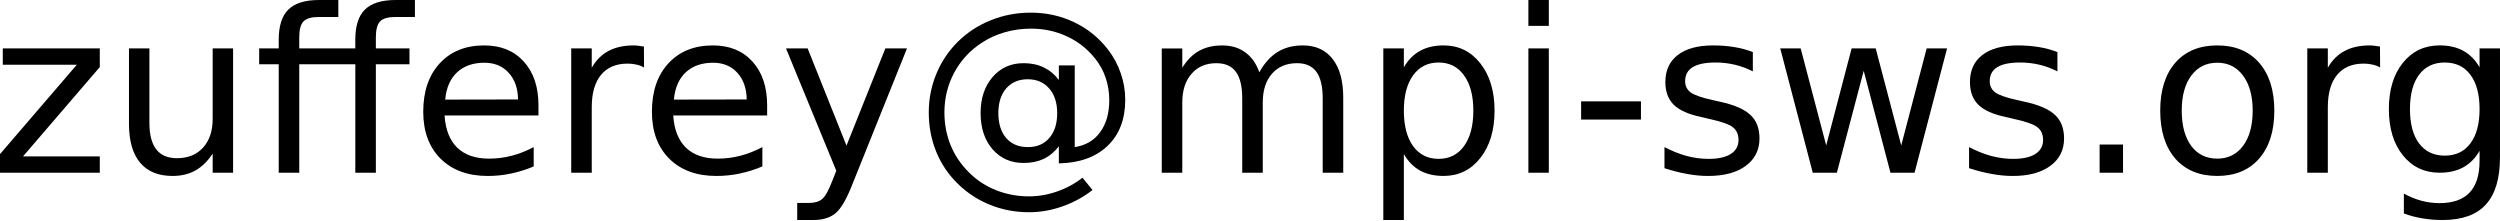
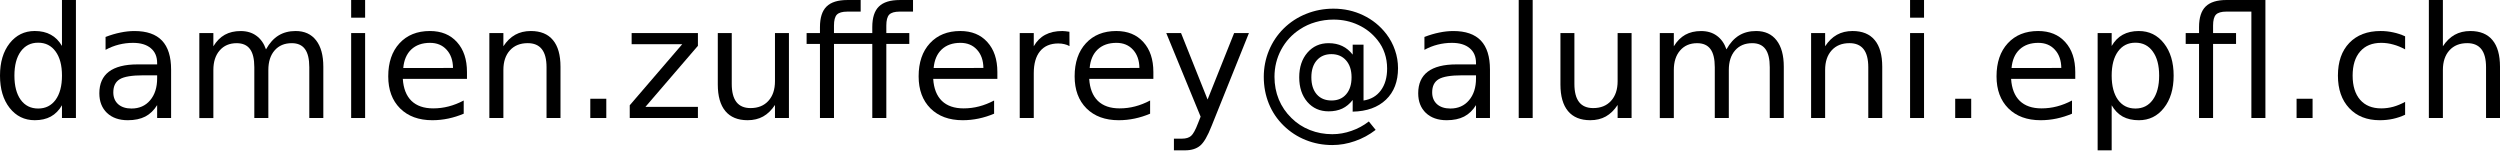
- <svg xmlns="http://www.w3.org/2000/svg" width="54.313mm" height="4.78mm" viewBox="0 0 192.449 16.936" id="svg2" version="1.1">
+ <svg xmlns="http://www.w3.org/2000/svg" width="68.134mm" height="4.097mm" viewBox="0 0 241.421 14.517" id="svg2" version="1.1">
  <defs id="defs4" />
-   <g id="layer1" transform="translate(0,-1035.426)">
+   <g id="layer1" transform="translate(-0.8410302,-1037.053)">
    <g style="font-style:normal;font-weight:normal;font-size:17.5px;line-height:125%;font-family:sans-serif;letter-spacing:0px;word-spacing:0px;fill:#000000;fill-opacity:1;stroke:none;stroke-width:1px;stroke-linecap:butt;stroke-linejoin:miter;stroke-opacity:1" id="text3336">
-       <path d="m 0.214,1039.152 7.468,0 0,1.436 -5.913,6.879 5.913,0 0,1.256 -7.682,0 0,-1.435 5.913,-6.879 -5.699,0 0,-1.256 z" id="path3341" />
-       <path d="m 9.929,1044.945 0,-5.793 1.572,0 0,5.734 q 0,1.359 0.53,2.042 0.53,0.675 1.589,0.675 1.273,0 2.008,-0.812 0.743,-0.812 0.743,-2.213 l 0,-5.426 1.572,0 0,9.57 -1.572,0 0,-1.47 q -0.573,0.872 -1.333,1.299 -0.752,0.419 -1.752,0.419 -1.649,0 -2.504,-1.025 -0.854,-1.025 -0.854,-2.999 z m 3.956,-6.024 0,0 z" id="path3343" />
-       <path d="m 31.941,1035.426 0,1.307 -1.504,0 q -0.846,0 -1.179,0.342 -0.325,0.342 -0.325,1.23 l 0,0.846 2.589,0 0,1.222 -2.589,0 0,8.348 -1.581,0 0,-8.348 -4.315,0 0,8.348 -1.581,0 0,-8.348 -1.504,0 0,-1.222 1.504,0 0,-0.666 q 0,-1.598 0.743,-2.324 0.743,-0.735 2.358,-0.735 l 1.487,0 0,1.307 -1.504,0 q -0.846,0 -1.179,0.342 -0.325,0.342 -0.325,1.23 l 0,0.846 4.315,0 0,-0.666 q 0,-1.598 0.743,-2.324 0.743,-0.735 2.358,-0.735 l 1.487,0 z" id="path3345" />
-       <path d="m 41.451,1043.544 0,0.769 -7.229,0 q 0.103,1.623 0.974,2.478 0.88,0.846 2.444,0.846 0.906,0 1.752,-0.222 0.854,-0.222 1.692,-0.666 l 0,1.487 q -0.846,0.359 -1.735,0.547 -0.889,0.188 -1.803,0.188 -2.29,0 -3.632,-1.333 -1.333,-1.333 -1.333,-3.606 0,-2.35 1.265,-3.726 1.273,-1.384 3.427,-1.384 1.931,0 3.051,1.248 1.128,1.239 1.128,3.375 z m -1.572,-0.461 q -0.017,-1.29 -0.726,-2.059 -0.701,-0.769 -1.863,-0.769 -1.316,0 -2.111,0.743 -0.786,0.743 -0.906,2.094 l 5.605,-0.01 z" id="path3347" />
-       <path d="m 49.578,1040.621 q -0.265,-0.154 -0.581,-0.222 -0.308,-0.077 -0.684,-0.077 -1.333,0 -2.051,0.872 -0.709,0.863 -0.709,2.486 l 0,5.042 -1.581,0 0,-9.57 1.581,0 0,1.487 q 0.496,-0.872 1.29,-1.29 0.795,-0.427 1.931,-0.427 0.162,0 0.359,0.026 0.197,0.017 0.436,0.06 l 0.009,1.615 z" id="path3349" />
-       <path d="m 59.054,1043.544 0,0.769 -7.229,0 q 0.103,1.623 0.974,2.478 0.88,0.846 2.444,0.846 0.906,0 1.752,-0.222 0.854,-0.222 1.692,-0.666 l 0,1.487 q -0.846,0.359 -1.735,0.547 -0.889,0.188 -1.803,0.188 -2.29,0 -3.632,-1.333 -1.333,-1.333 -1.333,-3.606 0,-2.35 1.265,-3.726 1.273,-1.384 3.427,-1.384 1.931,0 3.051,1.248 1.128,1.239 1.128,3.375 z m -1.572,-0.461 q -0.017,-1.29 -0.726,-2.059 -0.701,-0.769 -1.863,-0.769 -1.316,0 -2.111,0.743 -0.786,0.743 -0.906,2.094 l 5.605,-0.01 z" id="path3351" />
-       <path d="m 65.616,1049.611 q -0.667,1.709 -1.299,2.23 -0.632,0.521 -1.692,0.521 l -1.256,0 0,-1.316 0.923,0 q 0.649,0 1.008,-0.308 0.359,-0.308 0.795,-1.453 l 0.282,-0.718 -3.871,-9.416 1.666,0 2.991,7.485 2.991,-7.485 1.666,0 -4.204,10.459 z" id="path3353" />
-       <path d="m 76.853,1044.133 q 0,1.222 0.607,1.923 0.607,0.692 1.666,0.692 1.051,0 1.649,-0.701 0.607,-0.701 0.607,-1.914 0,-1.196 -0.615,-1.897 -0.615,-0.709 -1.658,-0.709 -1.034,0 -1.649,0.701 -0.607,0.701 -0.607,1.905 z m 4.657,2.555 q -0.513,0.658 -1.179,0.974 -0.658,0.308 -1.538,0.308 -1.47,0 -2.393,-1.06 -0.914,-1.068 -0.914,-2.777 0,-1.709 0.923,-2.777 0.923,-1.068 2.384,-1.068 0.88,0 1.547,0.325 0.667,0.316 1.171,0.966 l 0,-1.119 1.222,0 0,6.289 q 1.248,-0.188 1.948,-1.137 0.709,-0.957 0.709,-2.47 0,-0.914 -0.273,-1.718 -0.265,-0.803 -0.812,-1.487 -0.889,-1.119 -2.17,-1.709 -1.273,-0.598 -2.777,-0.598 -1.051,0 -2.017,0.282 -0.966,0.274 -1.786,0.82 -1.342,0.872 -2.102,2.29 -0.752,1.41 -0.752,3.059 0,1.359 0.487,2.546 0.496,1.188 1.427,2.094 0.897,0.889 2.076,1.35 1.179,0.47 2.521,0.47 1.102,0 2.162,-0.376 1.068,-0.367 1.957,-1.06 l 0.769,0.949 q -1.068,0.829 -2.333,1.265 -1.256,0.444 -2.555,0.444 -1.581,0 -2.982,-0.564 -1.401,-0.555 -2.495,-1.624 -1.094,-1.068 -1.666,-2.469 -0.573,-1.41 -0.573,-3.025 0,-1.555 0.581,-2.965 0.581,-1.41 1.658,-2.478 1.102,-1.085 2.546,-1.658 1.444,-0.581 3.059,-0.581 1.812,0 3.358,0.743 1.555,0.743 2.606,2.111 0.641,0.837 0.974,1.82 0.342,0.983 0.342,2.034 0,2.247 -1.359,3.546 -1.359,1.299 -3.751,1.35 l 0,-1.316 z" id="path3355" />
-       <path d="m 96.942,1040.989 q 0.59,-1.06 1.41,-1.564 0.82,-0.504 1.931,-0.504 1.495,0 2.307,1.051 0.812,1.042 0.812,2.974 l 0,5.776 -1.581,0 0,-5.725 q 0,-1.376 -0.487,-2.042 -0.487,-0.666 -1.487,-0.666 -1.222,0 -1.931,0.812 -0.709,0.812 -0.709,2.213 l 0,5.409 -1.581,0 0,-5.725 q 0,-1.384 -0.487,-2.042 -0.487,-0.666 -1.504,-0.666 -1.205,0 -1.914,0.82 -0.709,0.812 -0.709,2.205 l 0,5.409 -1.581,0 0,-9.57 1.581,0 0,1.487 q 0.538,-0.88 1.29,-1.299 0.752,-0.419 1.786,-0.419 1.042,0 1.769,0.53 0.735,0.53 1.085,1.538 z" id="path3357" />
-       <path d="m 108.068,1047.286 0,5.076 -1.581,0 0,-13.21 1.581,0 0,1.453 q 0.496,-0.855 1.248,-1.265 0.76,-0.419 1.812,-0.419 1.743,0 2.828,1.384 1.094,1.384 1.094,3.64 0,2.256 -1.094,3.64 -1.085,1.384 -2.828,1.384 -1.051,0 -1.812,-0.41 -0.752,-0.419 -1.248,-1.273 z m 5.349,-3.341 q 0,-1.735 -0.718,-2.717 -0.709,-0.991 -1.957,-0.991 -1.248,0 -1.965,0.991 -0.709,0.983 -0.709,2.717 0,1.735 0.709,2.726 0.718,0.983 1.965,0.983 1.248,0 1.957,-0.983 0.718,-0.991 0.718,-2.726 z" id="path3359" />
-       <path d="m 117.655,1039.152 1.572,0 0,9.57 -1.572,0 0,-9.57 z m 0,-3.726 1.572,0 0,1.991 -1.572,0 0,-1.991 z" id="path3361" />
-       <path d="m 121.714,1043.228 4.606,0 0,1.401 -4.606,0 0,-1.401 z" id="path3363" />
-       <path d="m 134.933,1039.434 0,1.487 q -0.666,-0.342 -1.384,-0.513 -0.718,-0.171 -1.487,-0.171 -1.171,0 -1.76,0.359 -0.581,0.359 -0.581,1.077 0,0.547 0.419,0.863 0.419,0.308 1.683,0.59 l 0.538,0.12 q 1.675,0.359 2.375,1.017 0.709,0.649 0.709,1.82 0,1.333 -1.06,2.111 -1.051,0.777 -2.897,0.777 -0.769,0 -1.606,-0.154 -0.829,-0.145 -1.752,-0.444 l 0,-1.623 q 0.872,0.453 1.718,0.684 0.846,0.222 1.675,0.222 1.111,0 1.709,-0.376 0.598,-0.385 0.598,-1.077 0,-0.641 -0.436,-0.983 -0.427,-0.342 -1.888,-0.658 l -0.547,-0.128 q -1.461,-0.308 -2.111,-0.94 -0.649,-0.641 -0.649,-1.752 0,-1.35 0.957,-2.085 0.957,-0.735 2.717,-0.735 0.872,0 1.641,0.128 0.769,0.128 1.418,0.385 z" id="path3365" />
-       <path d="m 137.043,1039.152 1.572,0 1.965,7.468 1.957,-7.468 1.854,0 1.965,7.468 1.957,-7.468 1.572,0 -2.504,9.57 -1.854,0 -2.059,-7.844 -2.068,7.844 -1.854,0 -2.504,-9.57 z" id="path3367" />
-       <path d="m 158.38,1039.434 0,1.487 q -0.667,-0.342 -1.384,-0.513 -0.718,-0.171 -1.487,-0.171 -1.171,0 -1.76,0.359 -0.581,0.359 -0.581,1.077 0,0.547 0.419,0.863 0.419,0.308 1.683,0.59 l 0.538,0.12 q 1.675,0.359 2.375,1.017 0.709,0.649 0.709,1.82 0,1.333 -1.06,2.111 -1.051,0.777 -2.897,0.777 -0.769,0 -1.606,-0.154 -0.829,-0.145 -1.752,-0.444 l 0,-1.623 q 0.872,0.453 1.718,0.684 0.846,0.222 1.675,0.222 1.111,0 1.709,-0.376 0.598,-0.385 0.598,-1.077 0,-0.641 -0.436,-0.983 -0.427,-0.342 -1.888,-0.658 l -0.547,-0.128 q -1.461,-0.308 -2.111,-0.94 -0.649,-0.641 -0.649,-1.752 0,-1.35 0.957,-2.085 0.957,-0.735 2.717,-0.735 0.872,0 1.641,0.128 0.769,0.128 1.418,0.385 z" id="path3369" />
-       <path d="m 161.627,1046.552 1.803,0 0,2.17 -1.803,0 0,-2.17 z" id="path3371" />
-       <path d="m 170.685,1040.254 q -1.265,0 -2,0.991 -0.735,0.983 -0.735,2.7 0,1.718 0.726,2.709 0.735,0.983 2.008,0.983 1.256,0 1.991,-0.991 0.735,-0.991 0.735,-2.7 0,-1.7 -0.735,-2.692 -0.735,-1 -1.991,-1 z m 0,-1.333 q 2.051,0 3.221,1.333 1.171,1.333 1.171,3.691 0,2.35 -1.171,3.691 -1.171,1.333 -3.221,1.333 -2.059,0 -3.23,-1.333 -1.162,-1.341 -1.162,-3.691 0,-2.358 1.162,-3.691 1.171,-1.333 3.23,-1.333 z" id="path3373" />
-       <path d="m 183.22,1040.621 q -0.265,-0.154 -0.581,-0.222 -0.308,-0.077 -0.684,-0.077 -1.333,0 -2.051,0.872 -0.709,0.863 -0.709,2.486 l 0,5.042 -1.581,0 0,-9.57 1.581,0 0,1.487 q 0.496,-0.872 1.29,-1.29 0.795,-0.427 1.931,-0.427 0.162,0 0.359,0.026 0.197,0.017 0.436,0.06 l 0.009,1.615 z" id="path3375" />
-       <path d="m 190.876,1043.826 q 0,-1.709 -0.709,-2.649 -0.701,-0.94 -1.974,-0.94 -1.265,0 -1.974,0.94 -0.701,0.94 -0.701,2.649 0,1.7 0.701,2.64 0.709,0.94 1.974,0.94 1.273,0 1.974,-0.94 0.709,-0.94 0.709,-2.64 z m 1.572,3.708 q 0,2.444 -1.085,3.632 -1.085,1.196 -3.324,1.196 -0.829,0 -1.564,-0.128 -0.735,-0.12 -1.427,-0.376 l 0,-1.53 q 0.692,0.376 1.367,0.555 0.675,0.179 1.376,0.179 1.547,0 2.316,-0.812 0.769,-0.803 0.769,-2.435 l 0,-0.778 q -0.487,0.846 -1.248,1.265 -0.76,0.419 -1.82,0.419 -1.76,0 -2.837,-1.341 -1.077,-1.342 -1.077,-3.555 0,-2.222 1.077,-3.563 1.077,-1.342 2.837,-1.342 1.06,0 1.82,0.419 0.76,0.419 1.248,1.265 l 0,-1.453 1.572,0 0,8.383 z" id="path3377" />
+       <path d="m 6.825,1041.491 v -4.439 h 1.348 v 11.396 H 6.825 v -1.23 q -0.425,0.732 -1.077,1.091 -0.645,0.352 -1.553,0.352 -1.487,0 -2.424,-1.187 -0.93,-1.187 -0.93,-3.12 0,-1.934 0.93,-3.12 0.938,-1.187 2.424,-1.187 0.908,0 1.553,0.359 0.652,0.352 1.077,1.084 z m -4.592,2.864 q 0,1.487 0.608,2.336 0.615,0.842 1.685,0.842 1.069,0 1.685,-0.842 0.615,-0.85 0.615,-2.336 0,-1.487 -0.615,-2.329 -0.615,-0.85 -1.685,-0.85 -1.069,0 -1.685,0.85 -0.608,0.842 -0.608,2.329 z" style="font-size:15px;line-height:1.25;font-family:sans-serif;-inkscape-font-specification:sans-serif;stroke-width:0.938px" id="path18641" />
+       <path d="m 14.676,1044.326 q -1.633,0 -2.263,0.373 -0.63,0.373 -0.63,1.274 0,0.718 0.469,1.143 0.476,0.417 1.289,0.417 1.121,0 1.794,-0.791 0.681,-0.798 0.681,-2.117 v -0.3 z m 2.688,-0.557 v 4.68 h -1.348 v -1.245 q -0.461,0.747 -1.15,1.106 -0.688,0.352 -1.685,0.352 -1.26,0 -2.007,-0.703 -0.74,-0.711 -0.74,-1.897 0,-1.384 0.923,-2.087 0.93,-0.703 2.769,-0.703 h 1.89 v -0.132 q 0,-0.93 -0.615,-1.435 -0.608,-0.513 -1.714,-0.513 -0.703,0 -1.37,0.169 -0.667,0.168 -1.282,0.505 v -1.245 q 0.74,-0.286 1.436,-0.425 0.696,-0.146 1.355,-0.146 1.78,0 2.659,0.923 0.879,0.923 0.879,2.798 z" style="font-size:15px;line-height:1.25;font-family:sans-serif;-inkscape-font-specification:sans-serif;stroke-width:0.938px" id="path18643" />
+       <path d="m 26.527,1041.821 q 0.505,-0.908 1.208,-1.34 0.703,-0.432 1.655,-0.432 1.282,0 1.978,0.901 0.696,0.894 0.696,2.549 v 4.951 h -1.355 v -4.907 q 0,-1.179 -0.417,-1.75 -0.417,-0.571 -1.274,-0.571 -1.047,0 -1.655,0.696 -0.608,0.696 -0.608,1.897 v 4.636 h -1.355 v -4.907 q 0,-1.187 -0.417,-1.75 -0.417,-0.571 -1.289,-0.571 -1.033,0 -1.641,0.703 -0.608,0.696 -0.608,1.89 v 4.636 h -1.355 v -8.203 h 1.355 v 1.274 q 0.461,-0.754 1.106,-1.113 0.645,-0.359 1.531,-0.359 0.894,0 1.516,0.454 0.63,0.454 0.93,1.318 z" style="font-size:15px;line-height:1.25;font-family:sans-serif;-inkscape-font-specification:sans-serif;stroke-width:0.938px" id="path18645" />
+       <path d="m 34.752,1040.246 h 1.348 v 8.203 h -1.348 z m 0,-3.193 h 1.348 v 1.707 h -1.348 z" style="font-size:15px;line-height:1.25;font-family:sans-serif;-inkscape-font-specification:sans-serif;stroke-width:0.938px" id="path18647" />
+       <path d="m 45.936,1044.011 v 0.659 h -6.196 q 0.088,1.392 0.835,2.124 0.754,0.725 2.095,0.725 0.776,0 1.501,-0.19 0.732,-0.19 1.45,-0.571 v 1.274 q -0.725,0.308 -1.487,0.469 -0.762,0.161 -1.545,0.161 -1.963,0 -3.113,-1.143 -1.143,-1.143 -1.143,-3.091 0,-2.014 1.084,-3.193 1.091,-1.187 2.937,-1.187 1.655,0 2.615,1.069 0.967,1.062 0.967,2.893 z m -1.348,-0.396 q -0.015,-1.106 -0.623,-1.765 -0.601,-0.659 -1.597,-0.659 -1.128,0 -1.809,0.637 -0.674,0.637 -0.776,1.794 z" style="font-size:15px;line-height:1.25;font-family:sans-serif;-inkscape-font-specification:sans-serif;stroke-width:0.938px" id="path18649" />
+       <path d="m 54.967,1043.498 v 4.951 h -1.348 v -4.907 q 0,-1.165 -0.454,-1.743 -0.454,-0.579 -1.362,-0.579 -1.091,0 -1.721,0.696 -0.63,0.696 -0.63,1.897 v 4.636 h -1.355 v -8.203 h 1.355 v 1.274 q 0.483,-0.74 1.135,-1.106 0.659,-0.366 1.516,-0.366 1.414,0 2.139,0.879 0.725,0.872 0.725,2.571 z" style="font-size:15px;line-height:1.25;font-family:sans-serif;-inkscape-font-specification:sans-serif;stroke-width:0.938px" id="path18651" />
+       <path d="m 57.845,1046.589 h 1.545 v 1.86 h -1.545 z" style="font-size:15px;line-height:1.25;font-family:sans-serif;-inkscape-font-specification:sans-serif;stroke-width:0.938px" id="path18653" />
+       <path d="m 61.837,1040.246 h 6.401 v 1.23 l -5.068,5.896 h 5.068 v 1.077 h -6.584 v -1.23 l 5.068,-5.896 h -4.885 z" style="font-size:15px;line-height:1.25;font-family:sans-serif;-inkscape-font-specification:sans-serif;stroke-width:0.938px" id="path18655" />
+       <path d="m 70.157,1045.212 v -4.966 h 1.348 v 4.915 q 0,1.165 0.454,1.75 0.454,0.579 1.362,0.579 1.091,0 1.721,-0.696 0.637,-0.696 0.637,-1.897 v -4.651 h 1.348 v 8.203 h -1.348 v -1.26 q -0.491,0.747 -1.143,1.113 -0.645,0.359 -1.501,0.359 -1.414,0 -2.146,-0.879 -0.732,-0.879 -0.732,-2.571 z m 3.391,-5.164 z" style="font-size:15px;line-height:1.25;font-family:sans-serif;-inkscape-font-specification:sans-serif;stroke-width:0.938px" id="path18657" />
+       <path d="m 89.01,1037.053 v 1.121 h -1.289 q -0.725,0 -1.011,0.293 -0.278,0.293 -0.278,1.055 v 0.725 h 2.219 v 1.047 h -2.219 v 7.156 H 85.077 v -7.156 h -3.699 v 7.156 h -1.355 v -7.156 h -1.289 v -1.047 h 1.289 v -0.571 q 0,-1.37 0.637,-1.992 0.637,-0.63 2.021,-0.63 h 1.274 v 1.121 h -1.289 q -0.725,0 -1.011,0.293 -0.278,0.293 -0.278,1.055 v 0.725 h 3.699 v -0.571 q 0,-1.37 0.637,-1.992 0.637,-0.63 2.021,-0.63 z" style="font-size:15px;line-height:1.25;font-family:sans-serif;-inkscape-font-specification:sans-serif;stroke-width:0.938px" id="path18659" />
+       <path d="m 97.155,1044.011 v 0.659 h -6.196 q 0.088,1.392 0.835,2.124 0.754,0.725 2.095,0.725 0.776,0 1.501,-0.19 0.732,-0.19 1.45,-0.571 v 1.274 q -0.725,0.308 -1.487,0.469 -0.762,0.161 -1.545,0.161 -1.963,0 -3.113,-1.143 -1.143,-1.143 -1.143,-3.091 0,-2.014 1.084,-3.193 1.091,-1.187 2.937,-1.187 1.655,0 2.615,1.069 0.967,1.062 0.967,2.893 z m -1.348,-0.396 q -0.015,-1.106 -0.623,-1.765 -0.601,-0.659 -1.597,-0.659 -1.128,0 -1.809,0.637 -0.674,0.637 -0.776,1.794 z" style="font-size:15px;line-height:1.25;font-family:sans-serif;-inkscape-font-specification:sans-serif;stroke-width:0.938px" id="path18661" />
+       <path d="m 104.12,1041.506 q -0.227,-0.132 -0.498,-0.19 -0.264,-0.066 -0.586,-0.066 -1.143,0 -1.758,0.747 -0.608,0.74 -0.608,2.131 v 4.321 h -1.355 v -8.203 h 1.355 v 1.274 q 0.425,-0.747 1.106,-1.106 0.681,-0.366 1.655,-0.366 0.139,0 0.308,0.022 0.168,0.015 0.374,0.051 z" style="font-size:15px;line-height:1.25;font-family:sans-serif;-inkscape-font-specification:sans-serif;stroke-width:0.938px" id="path18663" />
+       <path d="m 112.22,1044.011 v 0.659 h -6.196 q 0.088,1.392 0.835,2.124 0.754,0.725 2.095,0.725 0.776,0 1.501,-0.19 0.732,-0.19 1.45,-0.571 v 1.274 q -0.725,0.308 -1.487,0.469 -0.762,0.161 -1.545,0.161 -1.963,0 -3.113,-1.143 -1.143,-1.143 -1.143,-3.091 0,-2.014 1.084,-3.193 1.091,-1.187 2.937,-1.187 1.655,0 2.615,1.069 0.967,1.062 0.967,2.893 z m -1.348,-0.396 q -0.015,-1.106 -0.623,-1.765 -0.601,-0.659 -1.597,-0.659 -1.128,0 -1.809,0.637 -0.674,0.637 -0.776,1.794 z" style="font-size:15px;line-height:1.25;font-family:sans-serif;-inkscape-font-specification:sans-serif;stroke-width:0.938px" id="path18665" />
+       <path d="m 117.845,1049.211 q -0.571,1.465 -1.113,1.912 -0.542,0.447 -1.45,0.447 h -1.077 v -1.128 h 0.791 q 0.557,0 0.864,-0.264 0.308,-0.264 0.681,-1.245 l 0.242,-0.615 -3.318,-8.071 h 1.428 l 2.563,6.416 2.563,-6.416 h 1.428 z" style="font-size:15px;line-height:1.25;font-family:sans-serif;-inkscape-font-specification:sans-serif;stroke-width:0.938px" id="path18667" />
+       <path d="m 127.477,1044.516 q 0,1.047 0.52,1.648 0.52,0.593 1.428,0.593 0.901,0 1.414,-0.601 0.52,-0.601 0.52,-1.641 0,-1.025 -0.527,-1.626 -0.527,-0.608 -1.421,-0.608 -0.886,0 -1.414,0.601 -0.52,0.601 -0.52,1.633 z m 3.992,2.19 q -0.439,0.564 -1.011,0.835 -0.564,0.264 -1.318,0.264 -1.26,0 -2.051,-0.908 -0.784,-0.916 -0.784,-2.38 0,-1.465 0.791,-2.38 0.791,-0.915 2.043,-0.915 0.754,0 1.326,0.278 0.571,0.271 1.003,0.828 v -0.959 h 1.047 v 5.391 q 1.069,-0.161 1.67,-0.974 0.608,-0.82 0.608,-2.117 0,-0.784 -0.234,-1.472 -0.227,-0.689 -0.696,-1.274 -0.762,-0.96 -1.86,-1.465 -1.091,-0.513 -2.38,-0.513 -0.901,0 -1.729,0.242 -0.828,0.234 -1.531,0.703 -1.15,0.747 -1.802,1.963 -0.645,1.208 -0.645,2.622 0,1.165 0.417,2.183 0.425,1.018 1.223,1.794 0.769,0.762 1.78,1.157 1.011,0.403 2.161,0.403 0.945,0 1.853,-0.322 0.916,-0.315 1.677,-0.908 l 0.659,0.813 q -0.916,0.71 -2,1.084 -1.077,0.381 -2.19,0.381 -1.355,0 -2.556,-0.483 -1.201,-0.476 -2.139,-1.392 -0.938,-0.915 -1.428,-2.117 -0.491,-1.208 -0.491,-2.593 0,-1.333 0.498,-2.542 0.498,-1.208 1.421,-2.124 0.945,-0.93 2.183,-1.421 1.238,-0.498 2.622,-0.498 1.553,0 2.878,0.637 1.333,0.637 2.234,1.809 0.549,0.718 0.835,1.56 0.293,0.842 0.293,1.743 0,1.926 -1.165,3.039 -1.165,1.113 -3.215,1.157 z" style="font-size:15px;line-height:1.25;font-family:sans-serif;-inkscape-font-specification:sans-serif;stroke-width:0.938px" id="path18669" />
+       <path d="m 142.037,1044.326 q -1.633,0 -2.263,0.373 -0.63,0.373 -0.63,1.274 0,0.718 0.469,1.143 0.476,0.417 1.289,0.417 1.121,0 1.794,-0.791 0.681,-0.798 0.681,-2.117 v -0.3 z m 2.688,-0.557 v 4.68 h -1.348 v -1.245 q -0.461,0.747 -1.15,1.106 -0.688,0.352 -1.685,0.352 -1.26,0 -2.007,-0.703 -0.74,-0.711 -0.74,-1.897 0,-1.384 0.923,-2.087 0.93,-0.703 2.769,-0.703 h 1.89 v -0.132 q 0,-0.93 -0.615,-1.435 -0.608,-0.513 -1.714,-0.513 -0.703,0 -1.37,0.169 -0.666,0.168 -1.282,0.505 v -1.245 q 0.74,-0.286 1.436,-0.425 0.696,-0.146 1.355,-0.146 1.78,0 2.659,0.923 0.879,0.923 0.879,2.798 z" style="font-size:15px;line-height:1.25;font-family:sans-serif;-inkscape-font-specification:sans-serif;stroke-width:0.938px" id="path18671" />
+       <path d="m 147.501,1037.053 h 1.348 v 11.396 h -1.348 z" style="font-size:15px;line-height:1.25;font-family:sans-serif;-inkscape-font-specification:sans-serif;stroke-width:0.938px" id="path18673" />
+       <path d="m 151.53,1045.212 v -4.966 h 1.348 v 4.915 q 0,1.165 0.454,1.75 0.454,0.579 1.362,0.579 1.091,0 1.721,-0.696 0.637,-0.696 0.637,-1.897 v -4.651 h 1.348 v 8.203 h -1.348 v -1.26 q -0.491,0.747 -1.143,1.113 -0.645,0.359 -1.501,0.359 -1.414,0 -2.146,-0.879 -0.732,-0.879 -0.732,-2.571 z m 3.391,-5.164 z" style="font-size:15px;line-height:1.25;font-family:sans-serif;-inkscape-font-specification:sans-serif;stroke-width:0.938px" id="path18675" />
+       <path d="m 167.562,1041.821 q 0.505,-0.908 1.208,-1.34 0.703,-0.432 1.655,-0.432 1.282,0 1.978,0.901 0.696,0.894 0.696,2.549 v 4.951 h -1.355 v -4.907 q 0,-1.179 -0.417,-1.75 -0.417,-0.571 -1.274,-0.571 -1.047,0 -1.655,0.696 -0.608,0.696 -0.608,1.897 v 4.636 h -1.355 v -4.907 q 0,-1.187 -0.417,-1.75 -0.417,-0.571 -1.289,-0.571 -1.033,0 -1.641,0.703 -0.608,0.696 -0.608,1.89 v 4.636 h -1.355 v -8.203 h 1.355 v 1.274 q 0.461,-0.754 1.106,-1.113 0.645,-0.359 1.531,-0.359 0.894,0 1.516,0.454 0.63,0.454 0.93,1.318 z" style="font-size:15px;line-height:1.25;font-family:sans-serif;-inkscape-font-specification:sans-serif;stroke-width:0.938px" id="path18677" />
+       <path d="m 182.606,1043.498 v 4.951 h -1.348 v -4.907 q 0,-1.165 -0.454,-1.743 -0.454,-0.579 -1.362,-0.579 -1.091,0 -1.721,0.696 -0.63,0.696 -0.63,1.897 v 4.636 h -1.355 v -8.203 h 1.355 v 1.274 q 0.483,-0.74 1.135,-1.106 0.659,-0.366 1.516,-0.366 1.414,0 2.139,0.879 0.725,0.872 0.725,2.571 z" style="font-size:15px;line-height:1.25;font-family:sans-serif;-inkscape-font-specification:sans-serif;stroke-width:0.938px" id="path18679" />
+       <path d="m 185.294,1040.246 h 1.348 v 8.203 h -1.348 z m 0,-3.193 h 1.348 v 1.707 h -1.348 z" style="font-size:15px;line-height:1.25;font-family:sans-serif;-inkscape-font-specification:sans-serif;stroke-width:0.938px" id="path18681" />
+       <path d="m 189.652,1046.589 h 1.545 v 1.86 h -1.545 z" style="font-size:15px;line-height:1.25;font-family:sans-serif;-inkscape-font-specification:sans-serif;stroke-width:0.938px" id="path18683" />
+       <path d="m 201.246,1044.011 v 0.659 h -6.196 q 0.088,1.392 0.835,2.124 0.754,0.725 2.095,0.725 0.776,0 1.501,-0.19 0.732,-0.19 1.45,-0.571 v 1.274 q -0.725,0.308 -1.487,0.469 -0.762,0.161 -1.545,0.161 -1.963,0 -3.113,-1.143 -1.143,-1.143 -1.143,-3.091 0,-2.014 1.084,-3.193 1.091,-1.187 2.937,-1.187 1.655,0 2.615,1.069 0.967,1.062 0.967,2.893 z m -1.348,-0.396 q -0.015,-1.106 -0.623,-1.765 -0.601,-0.659 -1.597,-0.659 -1.128,0 -1.809,0.637 -0.674,0.637 -0.776,1.794 z" style="font-size:15px;line-height:1.25;font-family:sans-serif;-inkscape-font-specification:sans-serif;stroke-width:0.938px" id="path18685" />
+       <path d="m 204.762,1047.219 v 4.351 h -1.355 v -11.323 h 1.355 v 1.245 q 0.425,-0.732 1.069,-1.084 0.652,-0.359 1.553,-0.359 1.494,0 2.424,1.187 0.938,1.187 0.938,3.12 0,1.934 -0.938,3.12 -0.93,1.187 -2.424,1.187 -0.901,0 -1.553,-0.352 -0.645,-0.359 -1.069,-1.091 z m 4.585,-2.864 q 0,-1.487 -0.615,-2.329 -0.608,-0.85 -1.677,-0.85 -1.069,0 -1.685,0.85 -0.608,0.842 -0.608,2.329 0,1.487 0.608,2.336 0.615,0.842 1.685,0.842 1.069,0 1.677,-0.842 0.615,-0.85 0.615,-2.336 z" style="font-size:15px;line-height:1.25;font-family:sans-serif;-inkscape-font-specification:sans-serif;stroke-width:0.938px" id="path18687" />
+       <path d="m 215.858,1037.053 h 3.75 v 11.396 h -1.355 v -10.276 h -2.41 q -0.725,0 -1.011,0.293 -0.278,0.293 -0.278,1.055 v 0.725 h 2.219 v 1.047 h -2.219 v 7.156 h -1.355 v -7.156 h -1.289 v -1.047 h 1.289 v -0.571 q 0,-1.37 0.637,-1.992 0.637,-0.63 2.021,-0.63 z" style="font-size:15px;line-height:1.25;font-family:sans-serif;-inkscape-font-specification:sans-serif;stroke-width:0.938px" id="path18689" />
+       <path d="m 222.618,1046.589 h 1.545 v 1.86 h -1.545 z" style="font-size:15px;line-height:1.25;font-family:sans-serif;-inkscape-font-specification:sans-serif;stroke-width:0.938px" id="path18691" />
+       <path d="m 233.099,1040.561 v 1.26 q -0.571,-0.315 -1.15,-0.469 -0.571,-0.161 -1.157,-0.161 -1.311,0 -2.036,0.835 -0.725,0.828 -0.725,2.329 0,1.501 0.725,2.336 0.725,0.828 2.036,0.828 0.586,0 1.157,-0.154 0.579,-0.161 1.15,-0.476 v 1.245 q -0.564,0.264 -1.172,0.396 -0.601,0.132 -1.282,0.132 -1.853,0 -2.944,-1.165 -1.091,-1.165 -1.091,-3.142 0,-2.007 1.099,-3.157 1.106,-1.15 3.025,-1.15 0.623,0 1.216,0.132 0.593,0.124 1.15,0.381 z" style="font-size:15px;line-height:1.25;font-family:sans-serif;-inkscape-font-specification:sans-serif;stroke-width:0.938px" id="path18693" />
+       <path d="m 242.262,1043.498 v 4.951 h -1.348 v -4.907 q 0,-1.165 -0.454,-1.743 -0.454,-0.579 -1.362,-0.579 -1.091,0 -1.721,0.696 -0.63,0.696 -0.63,1.897 v 4.636 h -1.355 v -11.396 h 1.355 v 4.468 q 0.483,-0.74 1.135,-1.106 0.659,-0.366 1.516,-0.366 1.414,0 2.139,0.879 0.725,0.872 0.725,2.571 z" style="font-size:15px;line-height:1.25;font-family:sans-serif;-inkscape-font-specification:sans-serif;stroke-width:0.938px" id="path18695" />
    </g>
  </g>
</svg>
